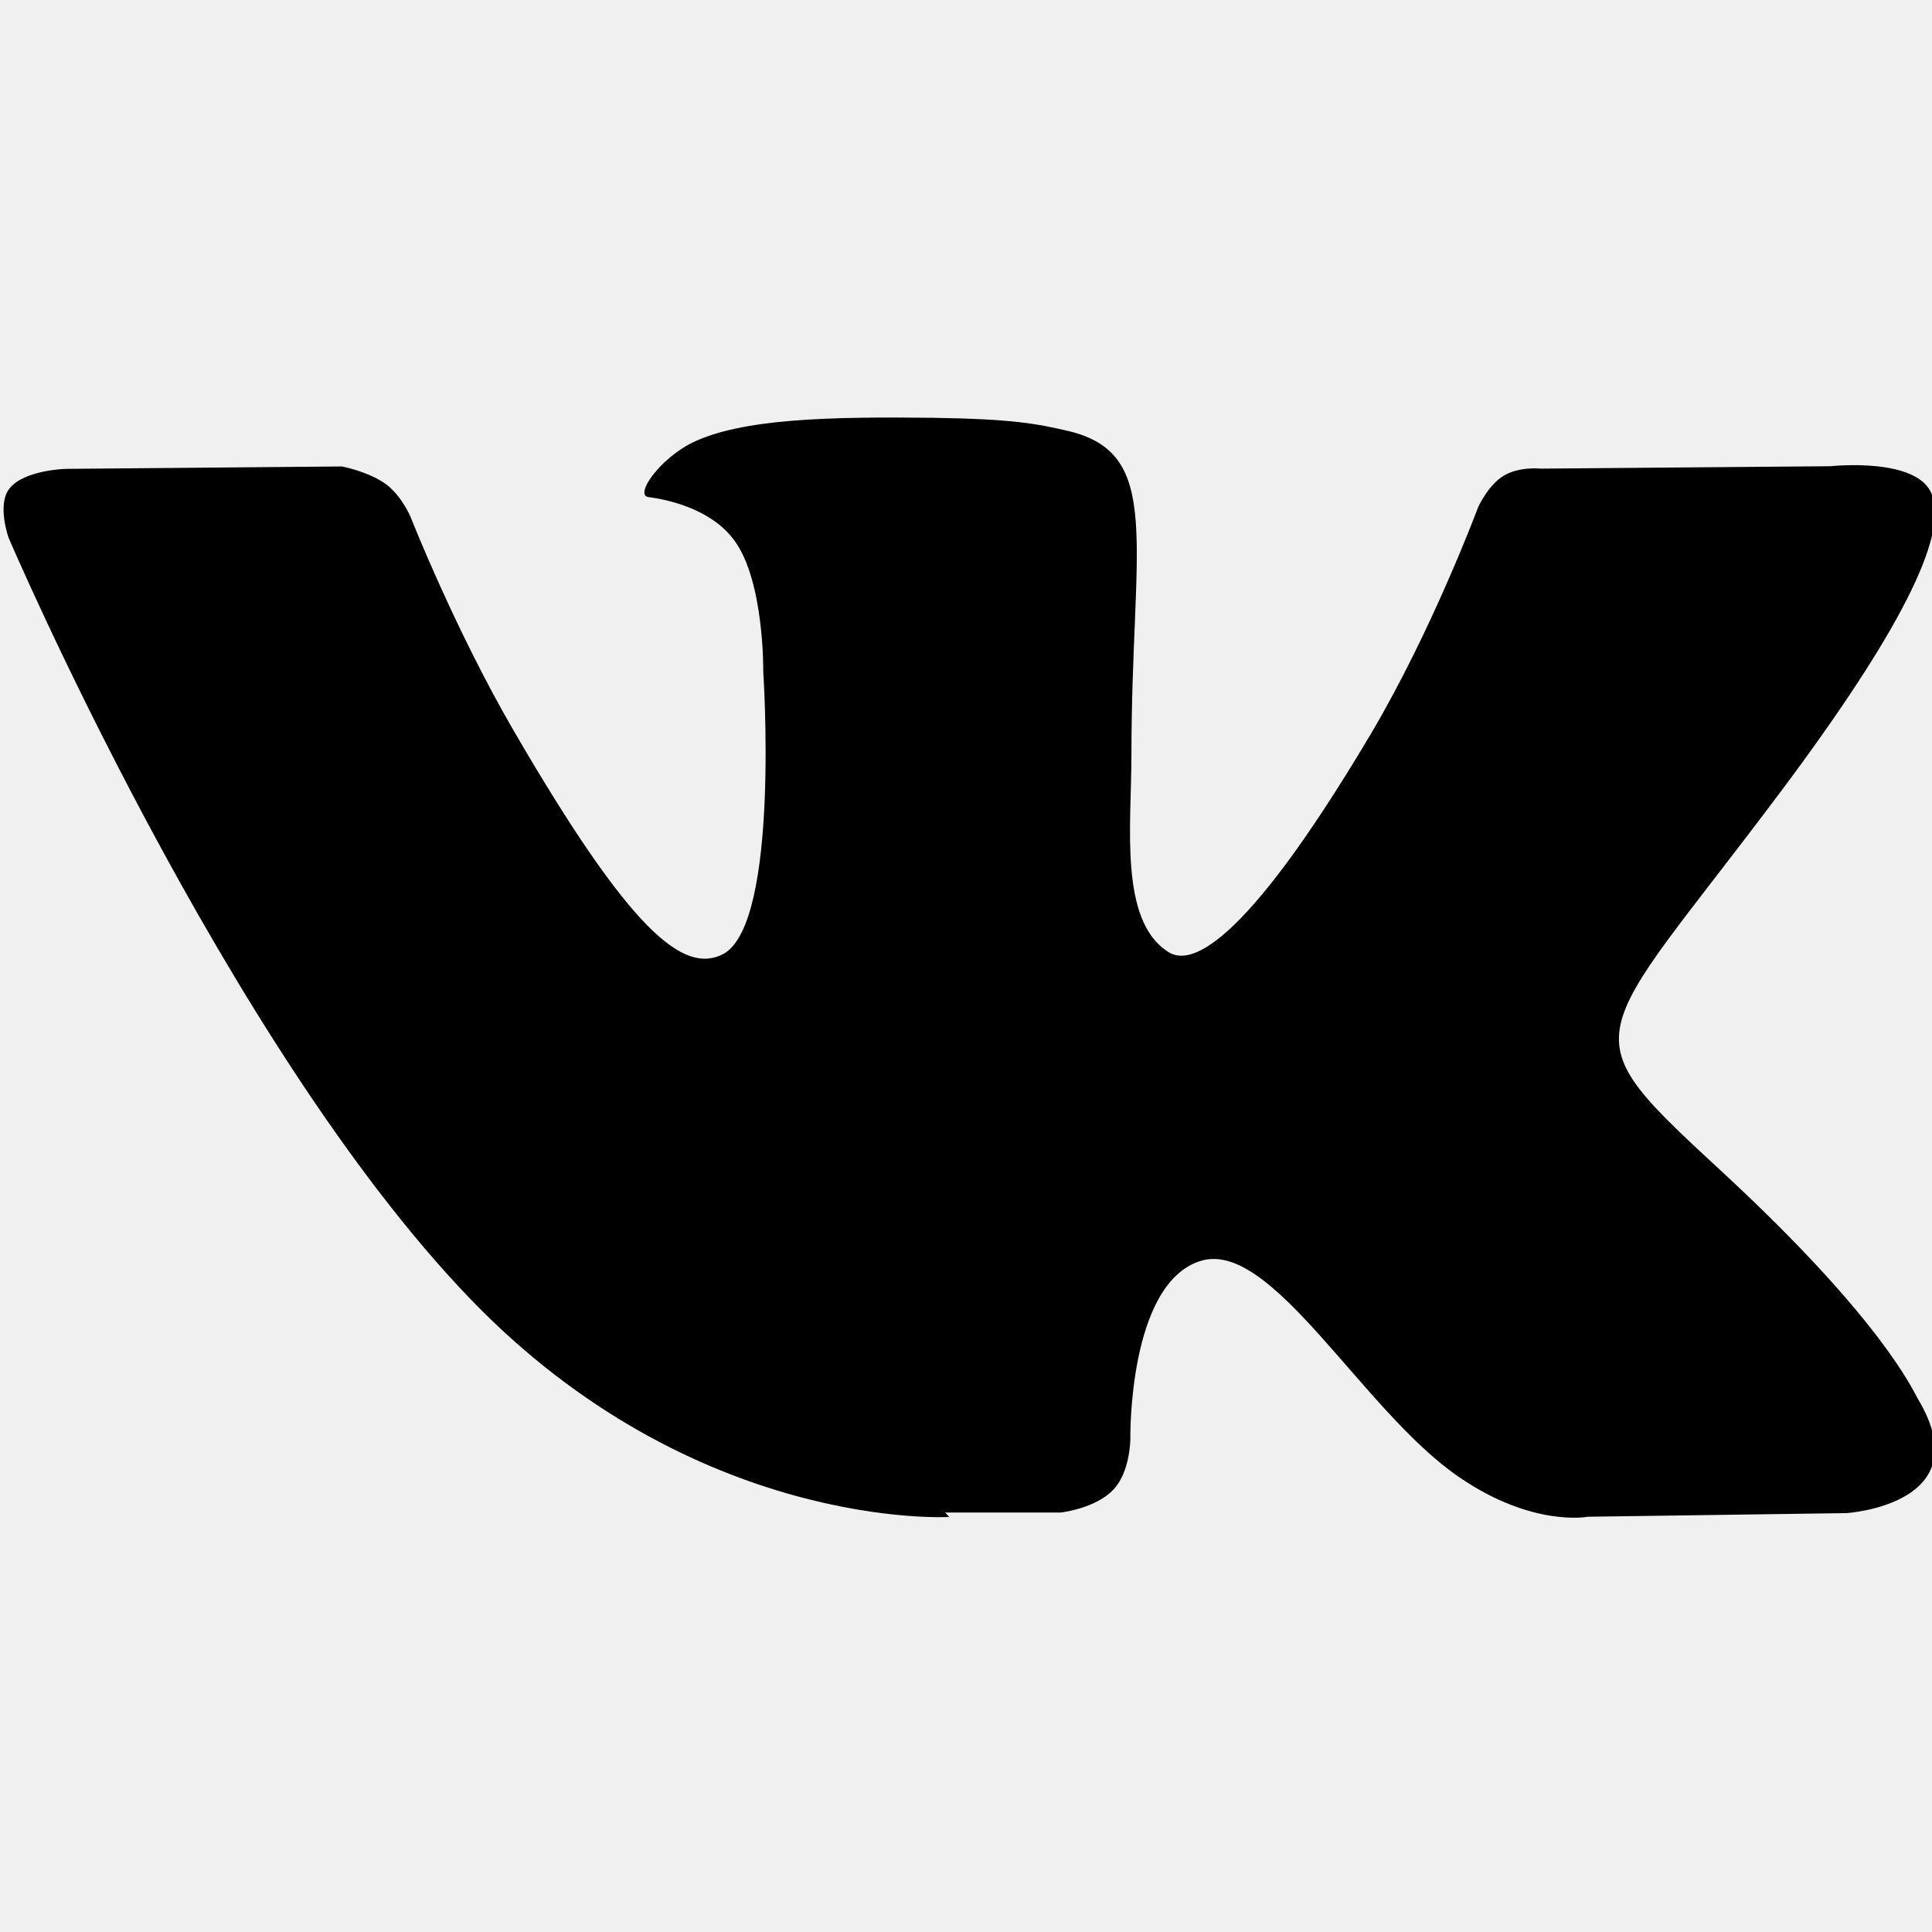
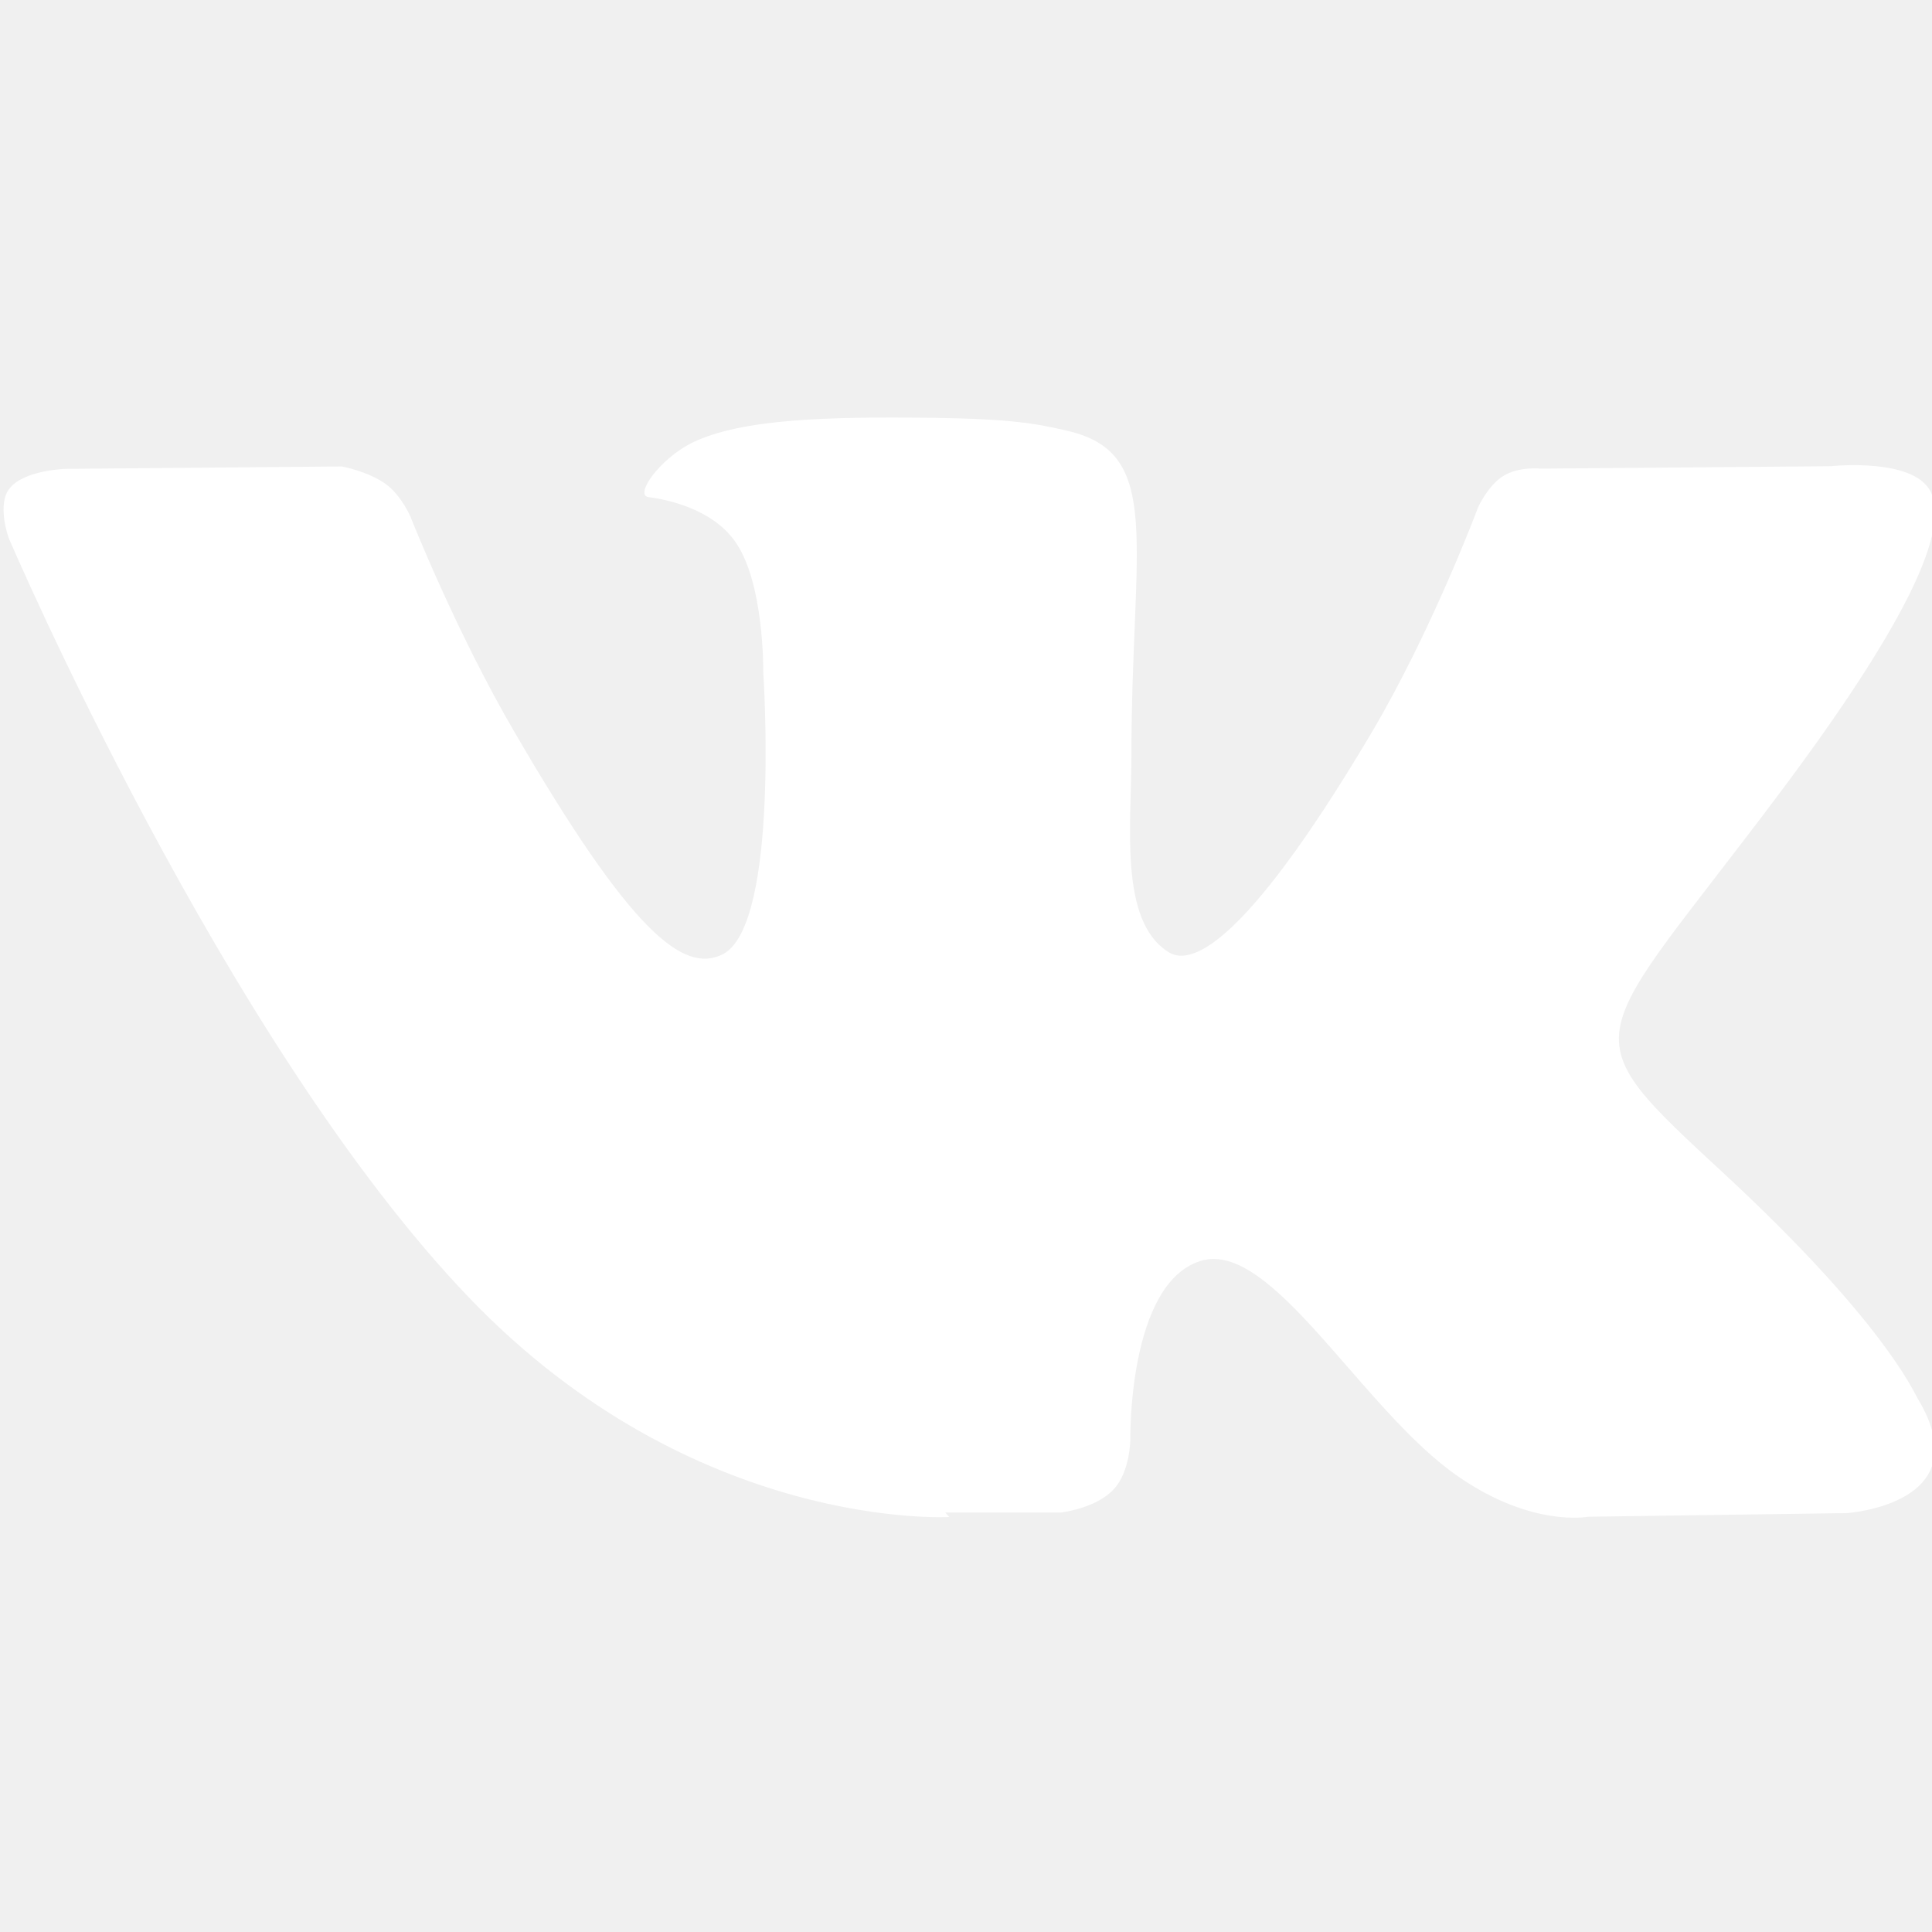
- <svg xmlns="http://www.w3.org/2000/svg" viewBox="0 0 16 16" fill-rule="evenodd" clip-rule="evenodd" stroke-linejoin="round" stroke-miterlimit="1.414">
+ <svg xmlns="http://www.w3.org/2000/svg" viewBox="0 0 16 16" fill="#FFFFFF" fill-rule="evenodd" clip-rule="evenodd" stroke-linejoin="round" stroke-miterlimit="1.414">
  <path d="M7.828 12.526h.957s.288-.032.436-.19c.14-.147.14-.42.14-.42s-.02-1.284.58-1.473c.59-.187 1.34 1.24 2.14 1.788.61.42 1.07.33 1.07.33l2.14-.03s1.12-.07.59-.95c-.04-.07-.3-.65-1.58-1.84-1.34-1.24-1.16-1.04.45-3.19.98-1.31 1.38-2.11 1.25-2.45-.11-.32-.84-.24-.84-.24l-2.4.02s-.18-.02-.31.06-.21.26-.21.26-.38 1.02-.89 1.88C10.27 7.9 9.84 8 9.67 7.88c-.403-.26-.3-1.053-.3-1.62 0-1.76.27-2.5-.52-2.69-.26-.06-.454-.1-1.123-.11-.86-.01-1.585.006-1.996.207-.27.135-.48.434-.36.45.16.02.52.098.71.358.25.337.24 1.09.24 1.09s.14 2.077-.33 2.335c-.33.174-.77-.187-1.73-1.837-.49-.84-.86-1.78-.86-1.78s-.07-.17-.2-.27c-.15-.11-.37-.15-.37-.15l-2.29.02s-.34.01-.46.16c-.11.13-.01.41-.01.41s1.79 4.19 3.82 6.3c1.86 1.935 3.97 1.81 3.97 1.81z" />
</svg>
